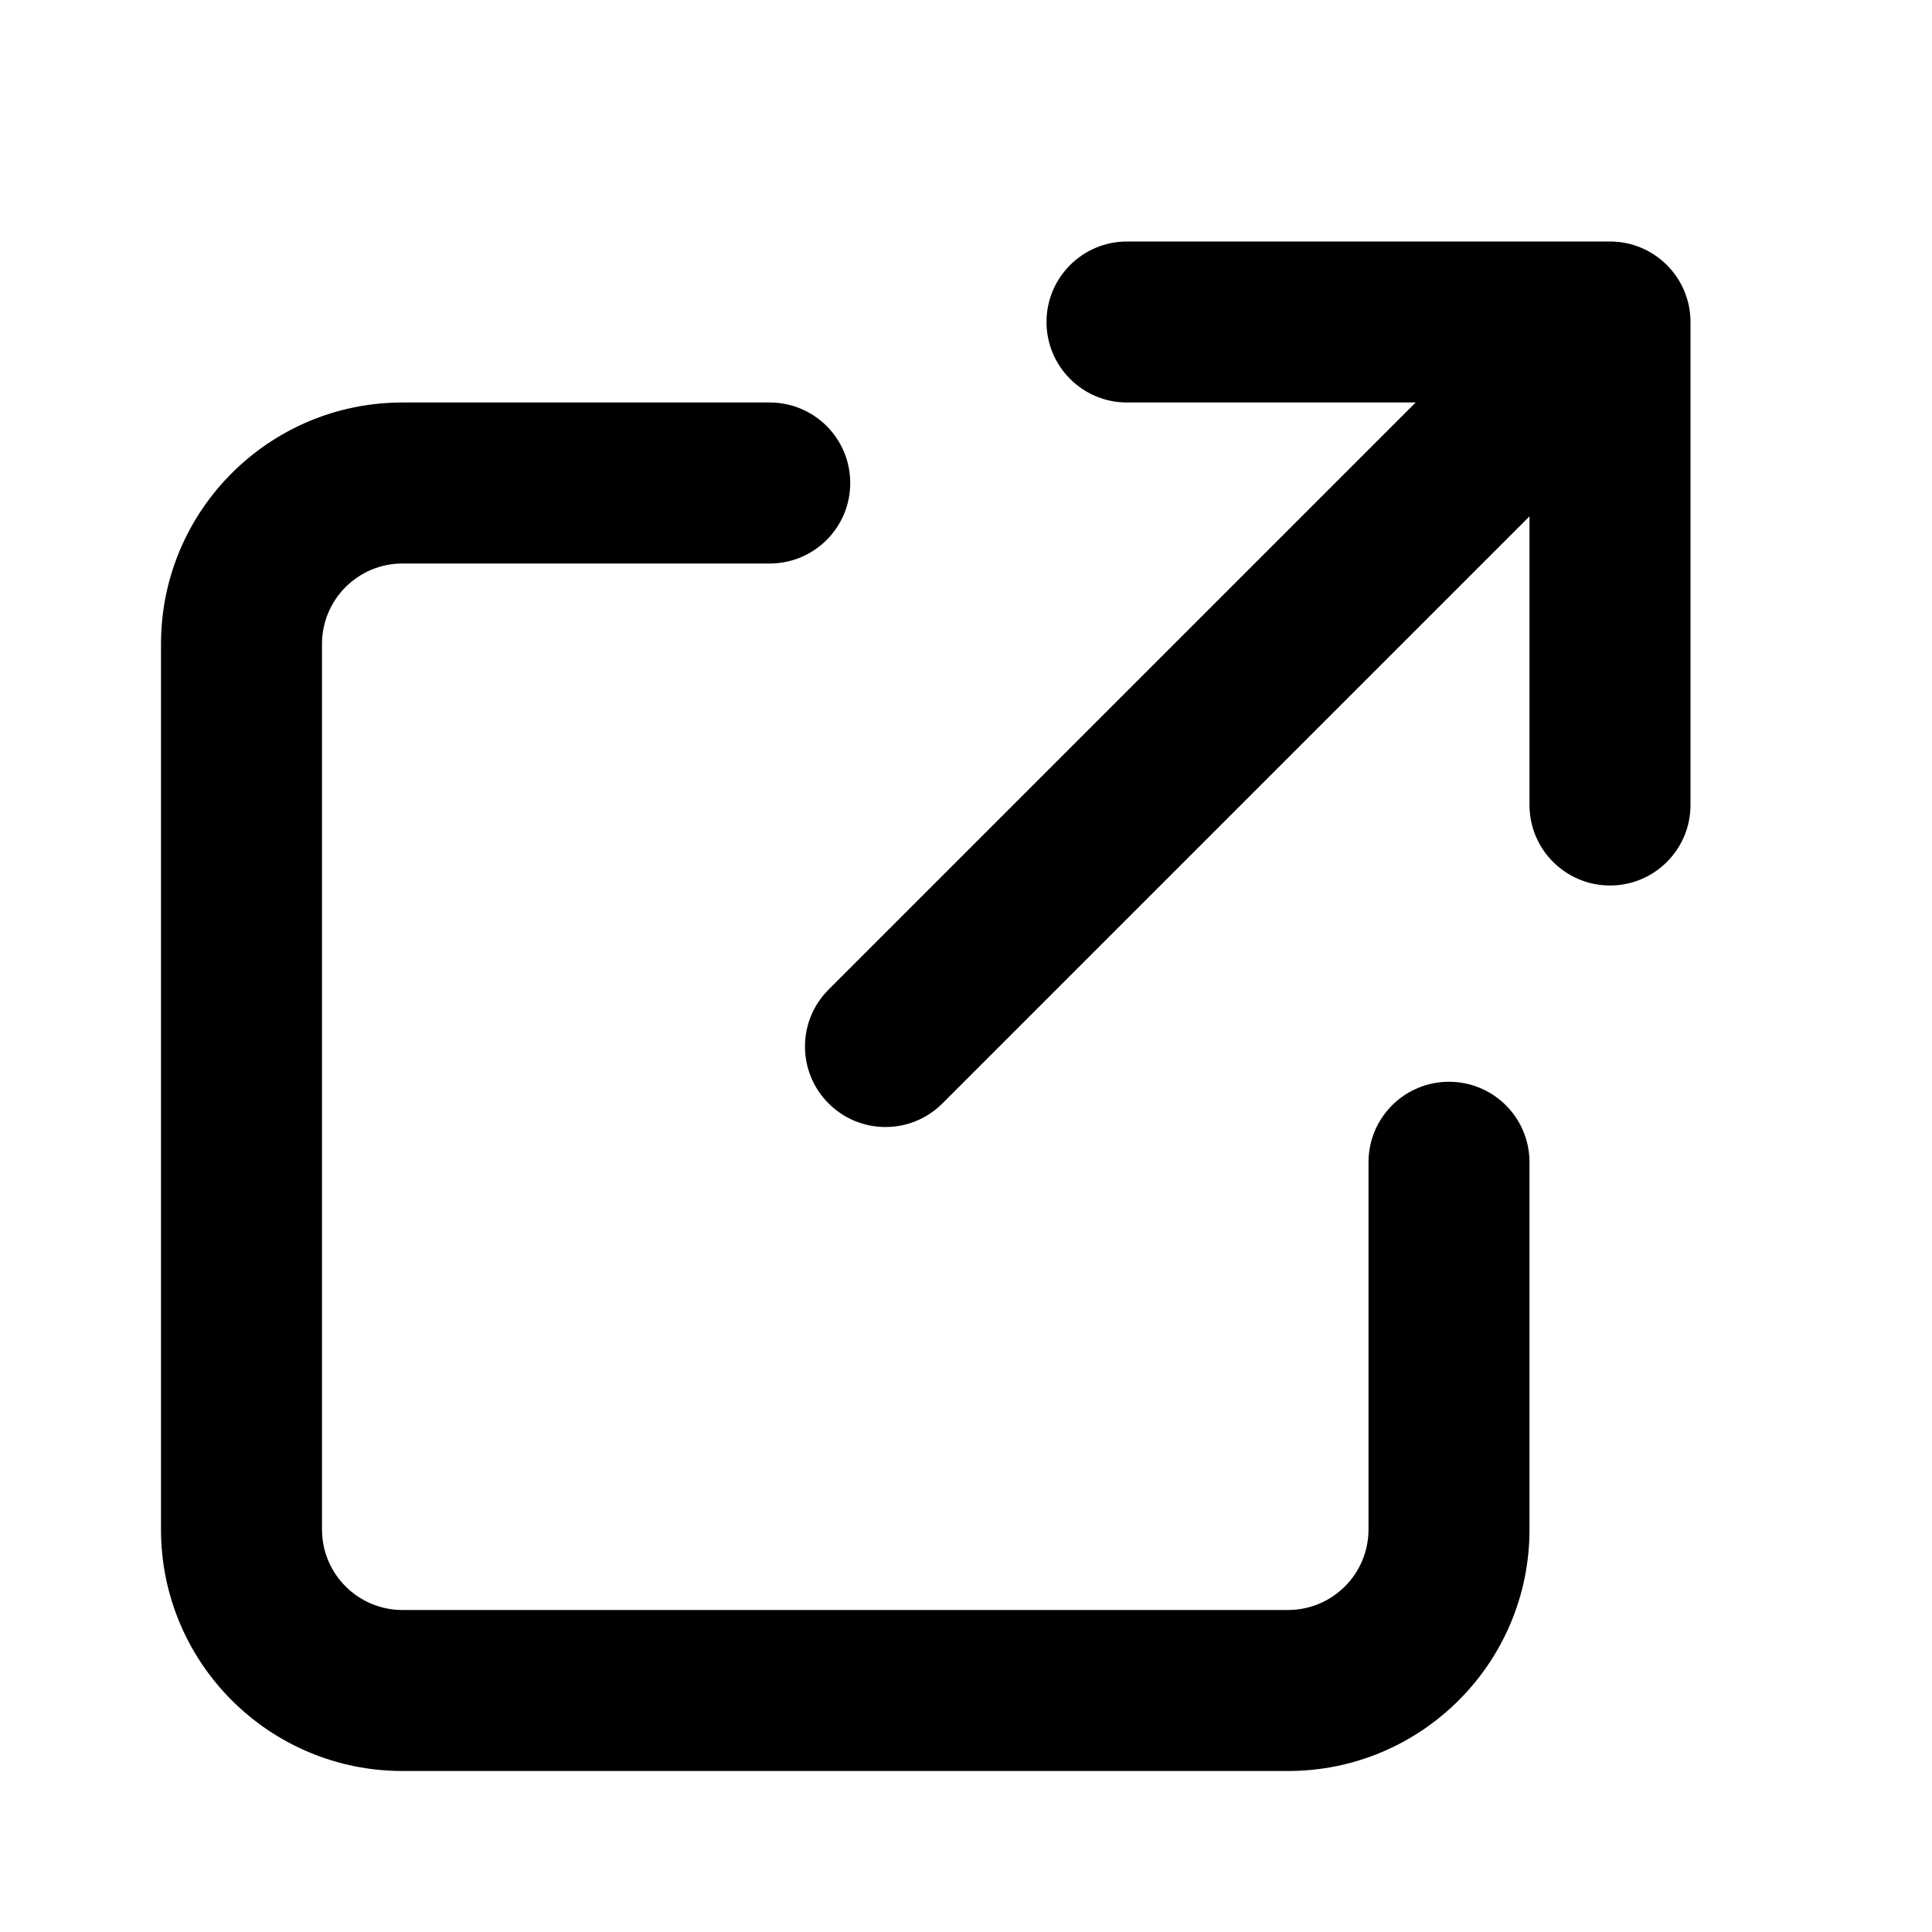
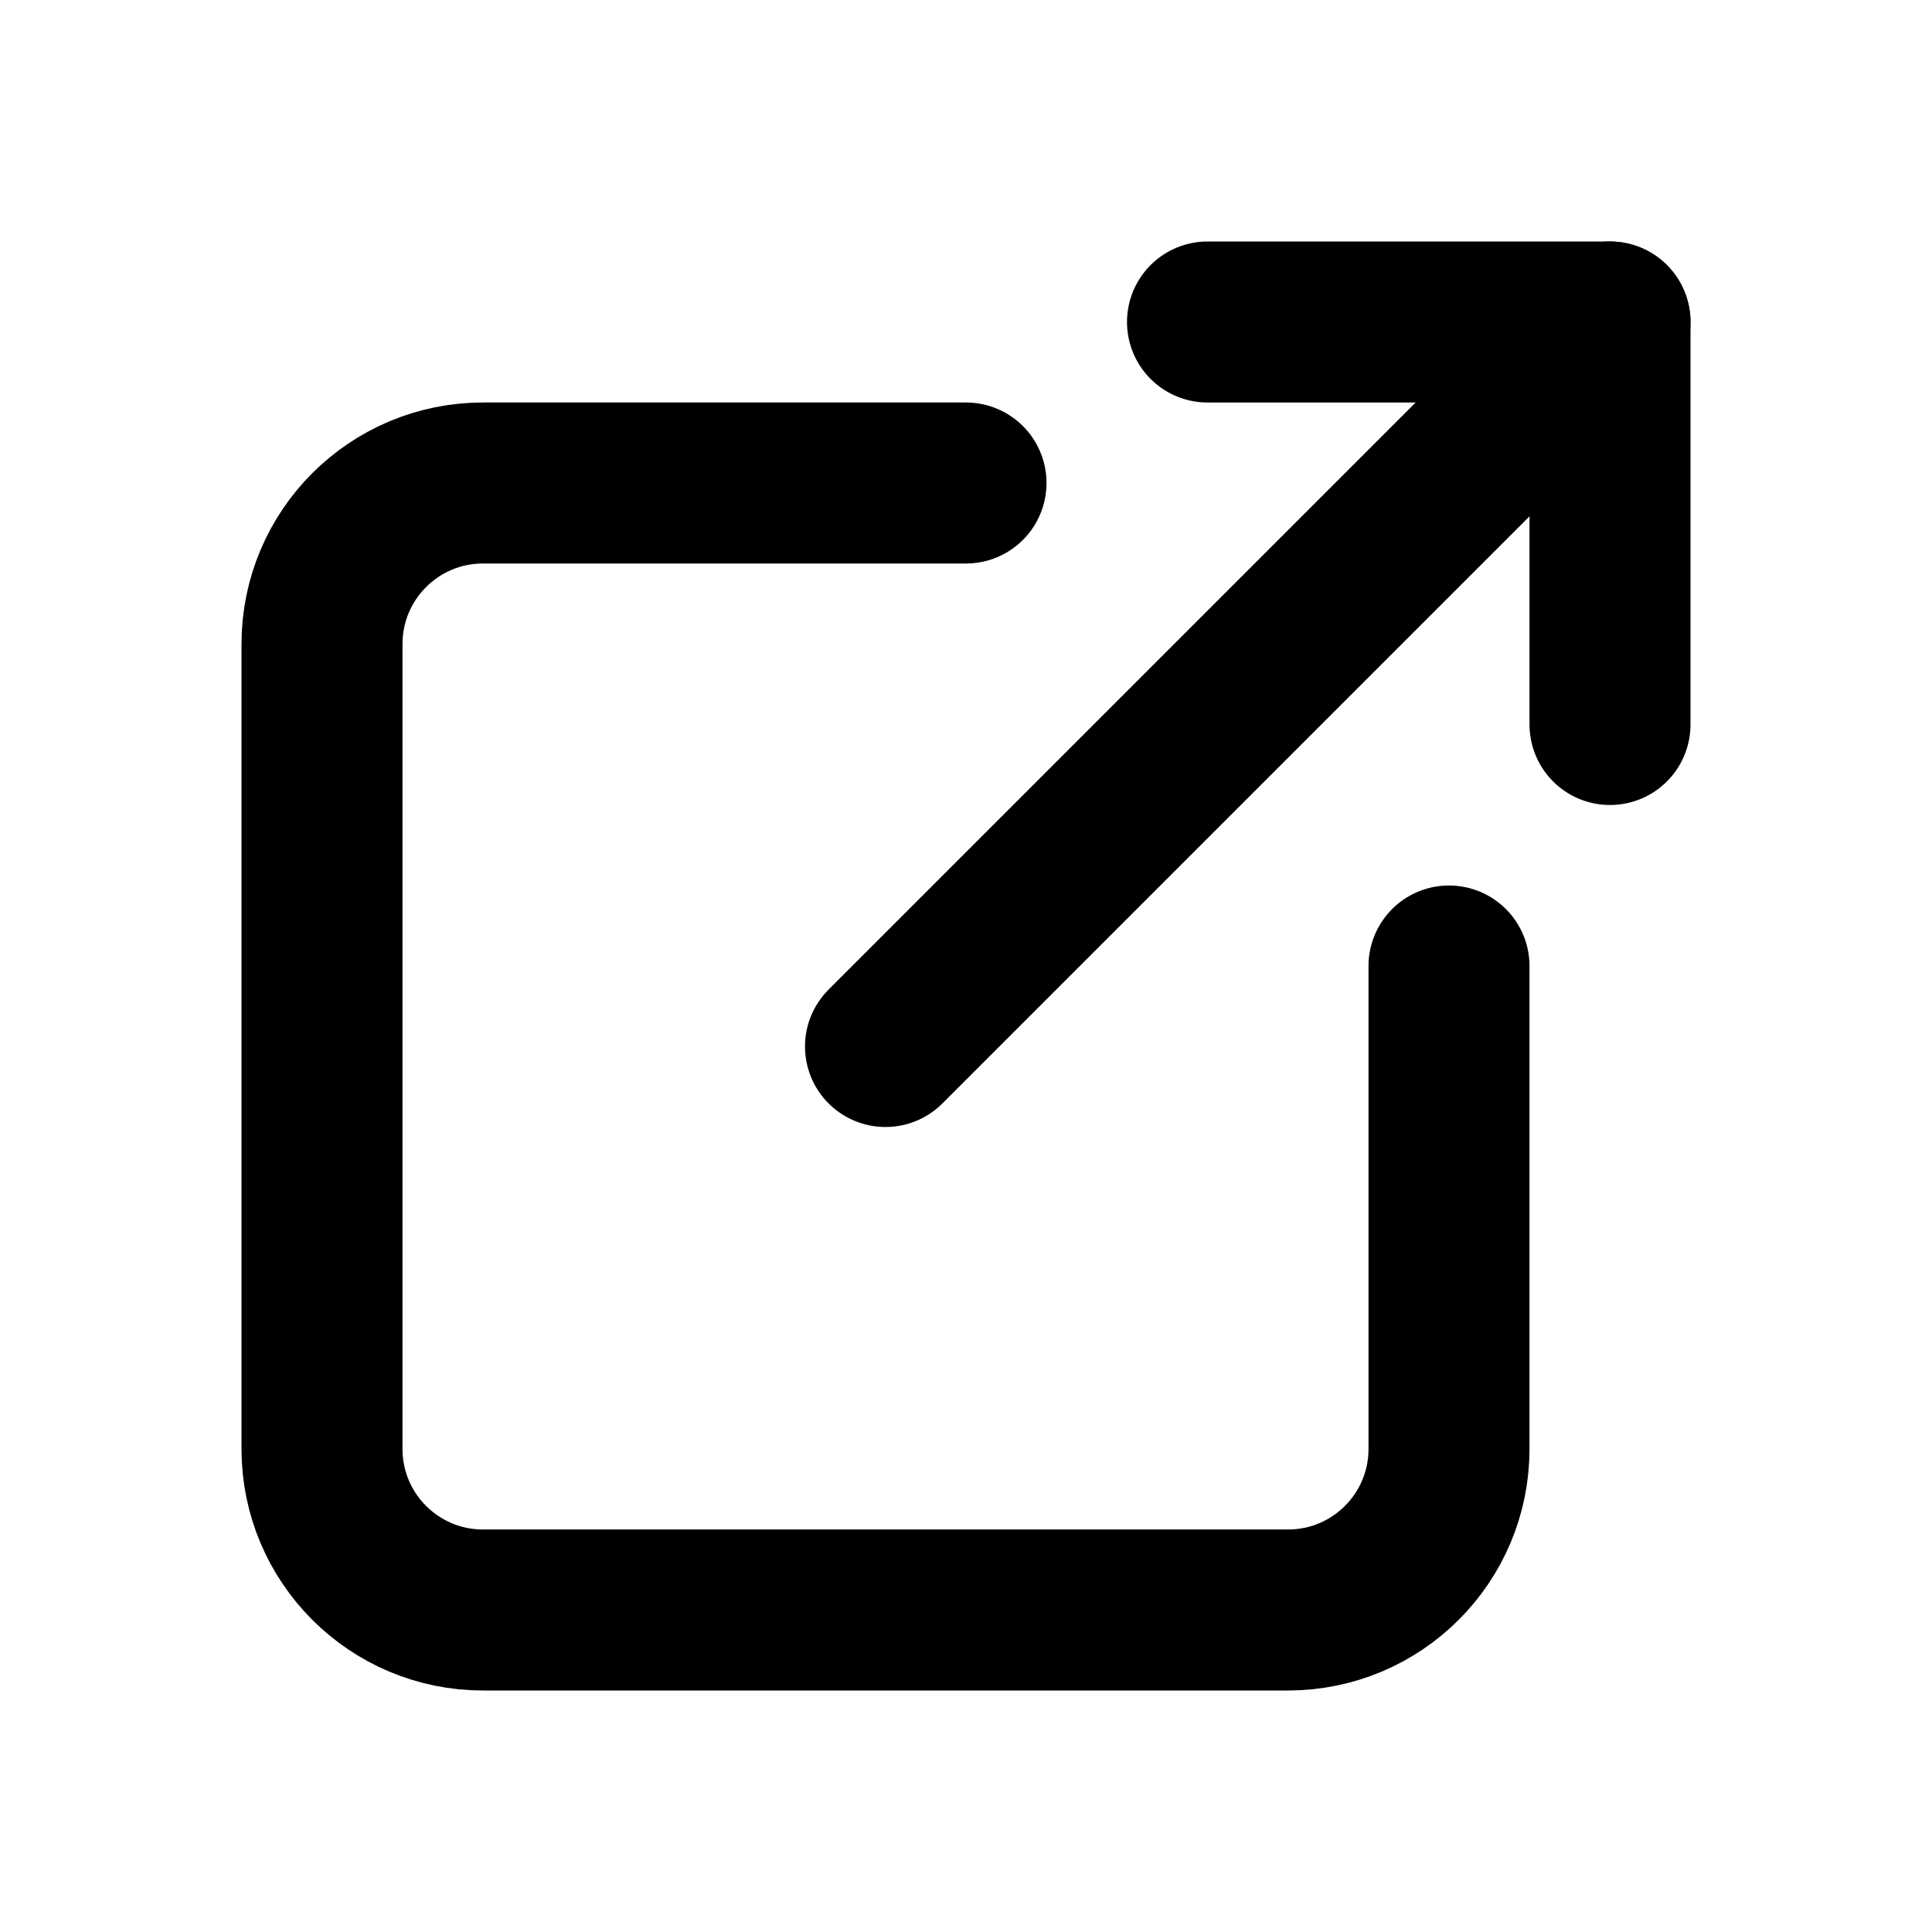
- <svg xmlns="http://www.w3.org/2000/svg" width="800px" height="800px" viewBox="0 0 24 24" fill="none">
-   <path fill-rule="evenodd" clip-rule="evenodd" d="M14 5C13.448 5 13 4.552 13 4C13 3.448 13.448 3 14 3H20C20.552 3 21 3.448 21 4V10C21 10.552 20.552 11 20 11C19.448 11 19 10.552 19 10V6.414L11.707 13.707C11.317 14.098 10.683 14.098 10.293 13.707C9.902 13.317 9.902 12.683 10.293 12.293L17.586 5H14ZM5 7C4.448 7 4 7.448 4 8V19C4 19.552 4.448 20 5 20H16C16.552 20 17 19.552 17 19V14.438C17 13.885 17.448 13.438 18 13.438C18.552 13.438 19 13.885 19 14.438V19C19 20.657 17.657 22 16 22H5C3.343 22 2 20.657 2 19V8C2 6.343 3.343 5 5 5H9.562C10.115 5 10.562 5.448 10.562 6C10.562 6.552 10.115 7 9.562 7H5Z" fill="#000000" />
+ <svg xmlns="http://www.w3.org/2000/svg" width="24" height="24" viewBox="0 0 24 24" fill="none" stroke="#000000" stroke-width="2" stroke-linecap="round" stroke-linejoin="round" class="icon icon-tabler icons-tabler-outline icon-tabler-external-link">
+   <path stroke="none" d="M0 0h24v24H0z" fill="none" />
+   <path d="M12 6h-6a2 2 0 0 0 -2 2v10a2 2 0 0 0 2 2h10a2 2 0 0 0 2 -2v-6" />
+   <path d="M11 13l9 -9" />
+   <path d="M15 4h5v5" />
</svg>
